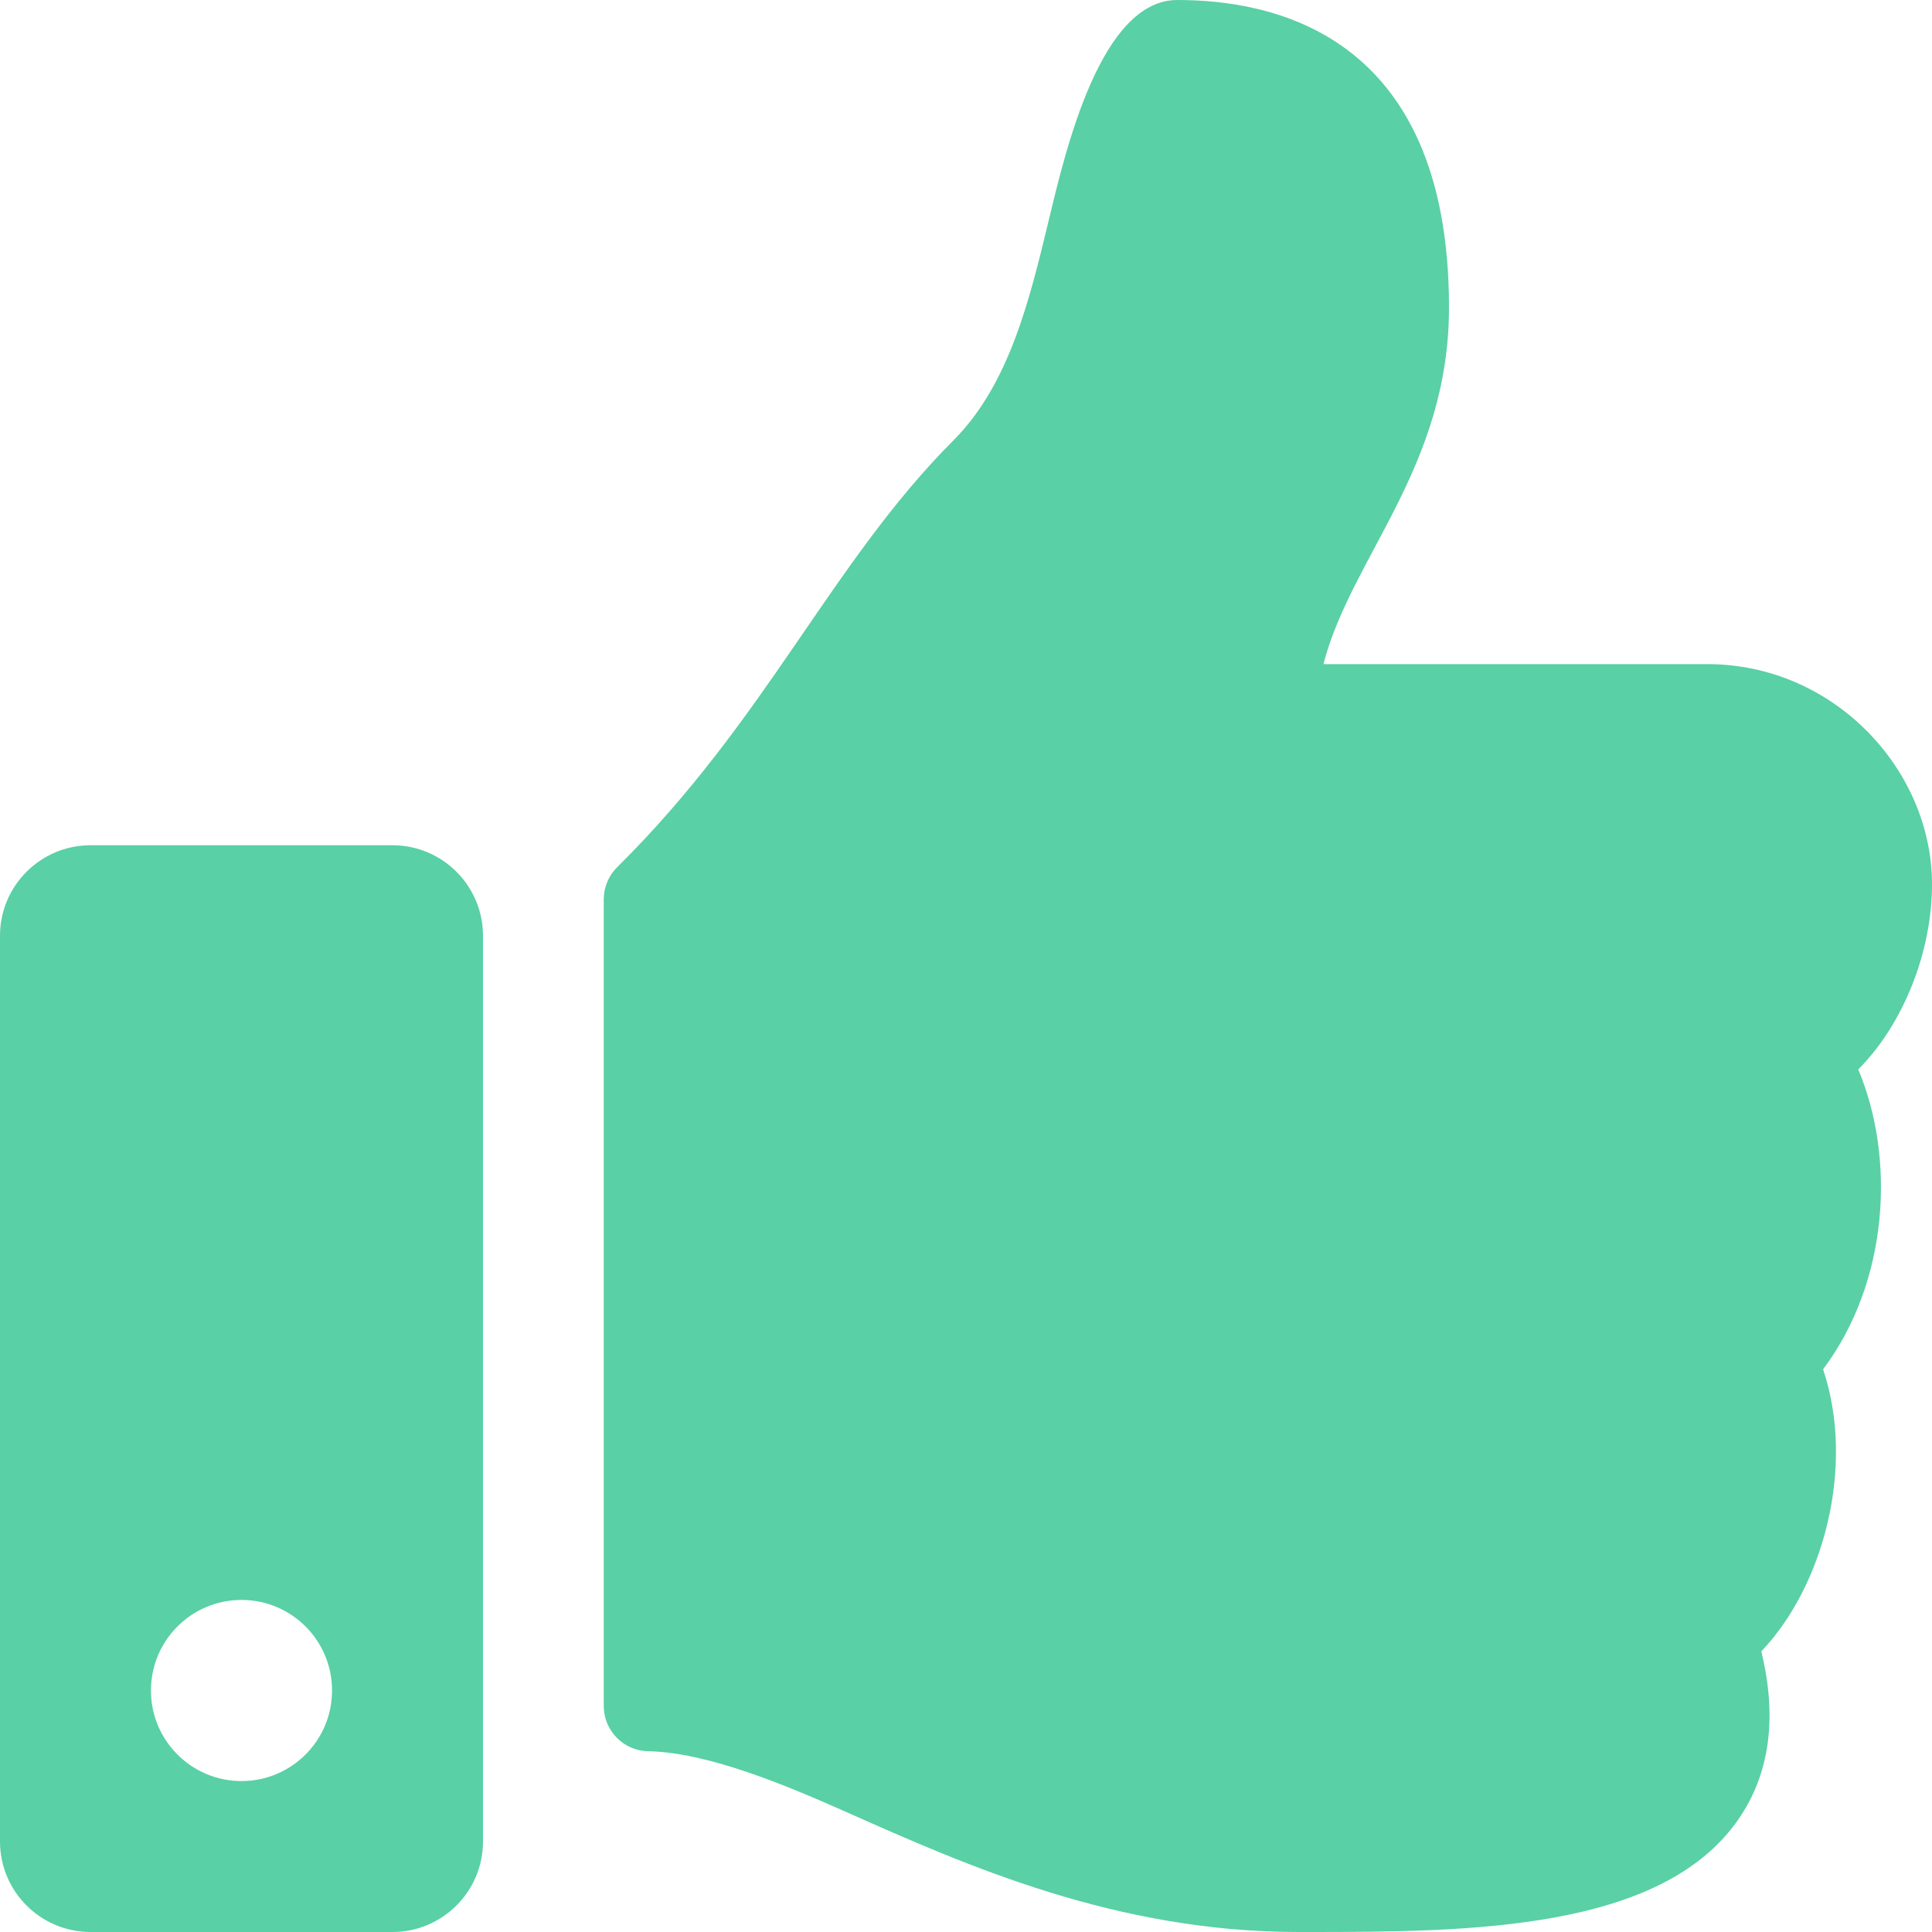
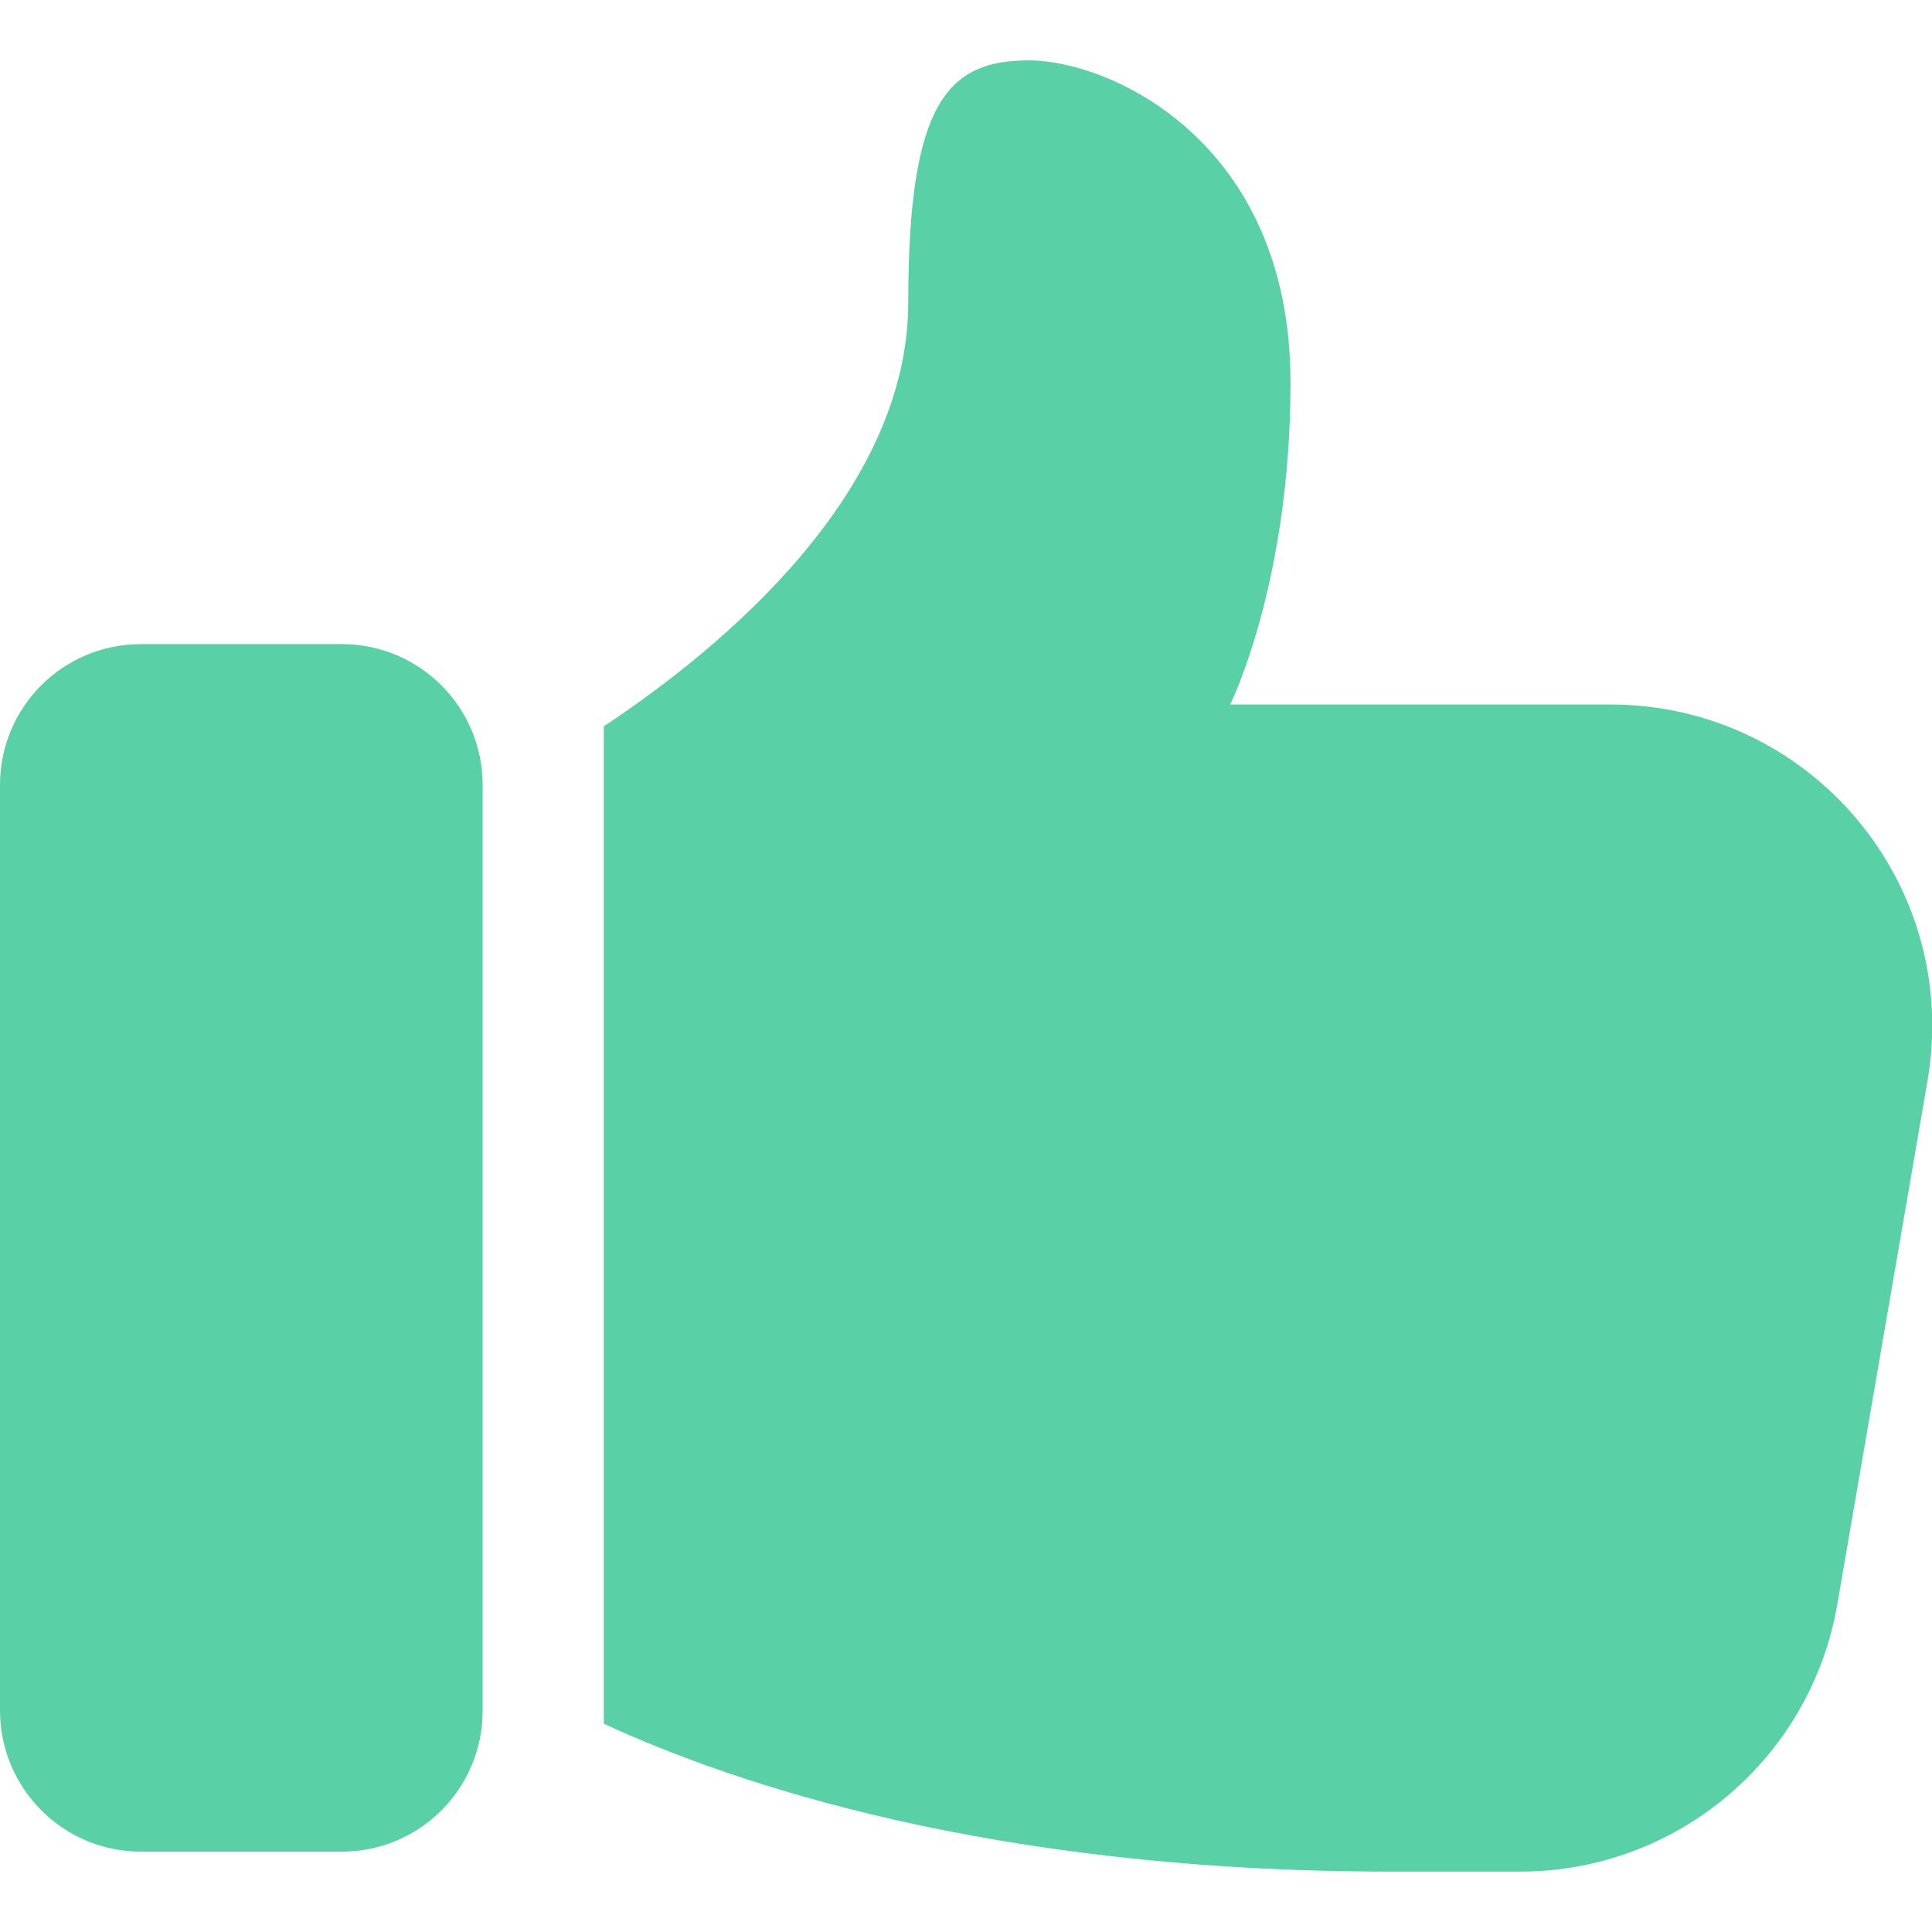
- <svg xmlns="http://www.w3.org/2000/svg" aria-hidden="true" focusable="false" data-prefix="fas" data-icon="thumbs-up" class="svg-inline--fa fa-thumbs-up fa-w-16" role="img" viewBox="0 0 512 512">
-   <path fill="#59d0a5" d="M104 224H24c-13.255 0-24 10.745-24 24v240c0 13.255 10.745 24 24 24h80c13.255 0 24-10.745 24-24V248c0-13.255-10.745-24-24-24zM64 472c-13.255 0-24-10.745-24-24s10.745-24 24-24 24 10.745 24 24-10.745 24-24 24zM384 81.452c0 42.416-25.97 66.208-33.277 94.548h101.723c33.397 0 59.397 27.746 59.553 58.098.084 17.938-7.546 37.249-19.439 49.197l-.11.11c9.836 23.337 8.237 56.037-9.308 79.469 8.681 25.895-.069 57.704-16.382 74.757 4.298 17.598 2.244 32.575-6.148 44.632C440.202 511.587 389.616 512 346.839 512l-2.845-.001c-48.287-.017-87.806-17.598-119.56-31.725-15.957-7.099-36.821-15.887-52.651-16.178-6.54-.12-11.783-5.457-11.783-11.998v-213.77c0-3.2 1.282-6.271 3.558-8.521 39.614-39.144 56.648-80.587 89.117-113.111 14.804-14.832 20.188-37.236 25.393-58.902C282.515 39.293 291.817 0 312 0c24 0 72 8 72 81.452z" />
+ <svg xmlns="http://www.w3.org/2000/svg" version="1.1" id="Bold" x="0px" y="0px" viewBox="0 0 512 512" style="enable-background:new 0 0 512 512;" xml:space="preserve">
+   <style type="text/css">
+ 	.st0{fill:#59D0A5;}
+ </style>
+   <path class="st0" d="M37.3,490.7h53.3c20.6,0,37.3-16.7,37.3-37.3V208c0-20.6-16.7-37.3-37.3-37.3H37.3C16.7,170.7,0,187.4,0,208  v245.3C0,473.9,16.7,490.7,37.3,490.7z" />
+   <path class="st0" d="M272.7,16c-21.3,0-32,10.7-32,64c0,50.7-49.1,91.5-80.7,112.5v264.3c34.2,15.8,102.5,39.2,208.7,39.2h34.1  c41.6,0,77-29.9,84.1-70.8l23.9-138.7c9-52.3-31.1-99.8-84.1-99.8H326c0,0,16-32,16-85.3C342,37.3,294,16,272.7,16L272.7,16z" />
</svg>
